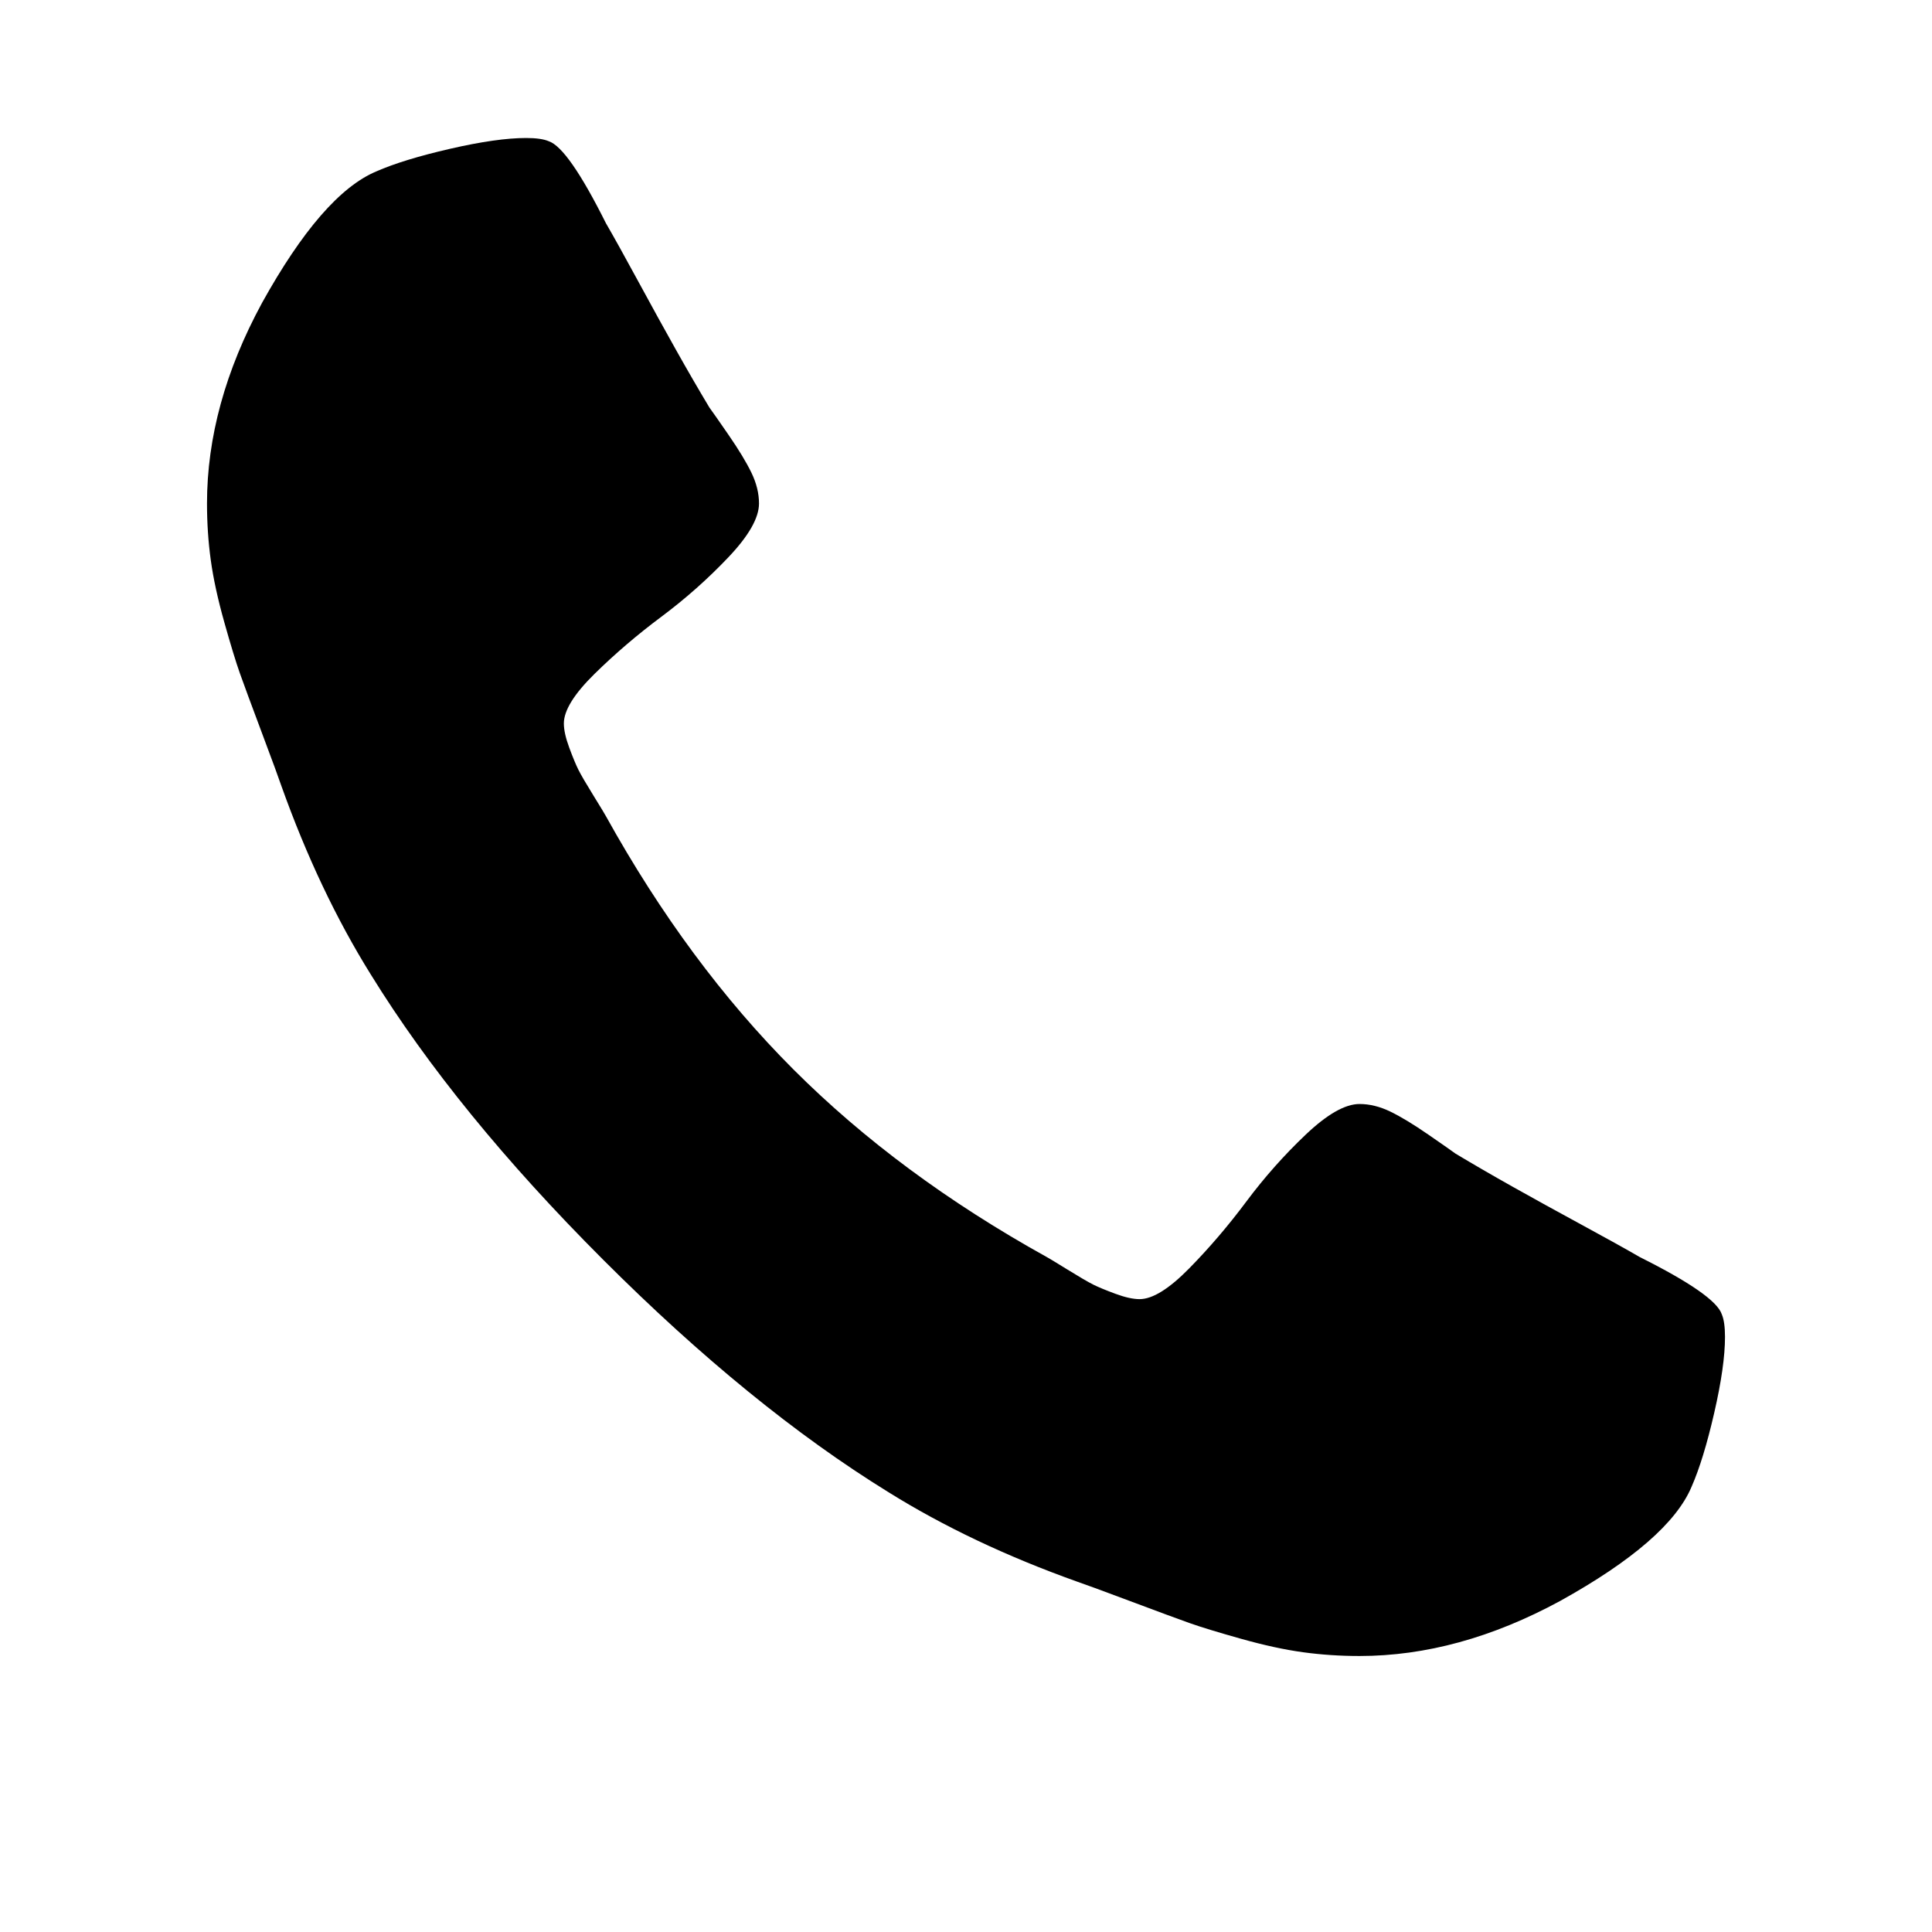
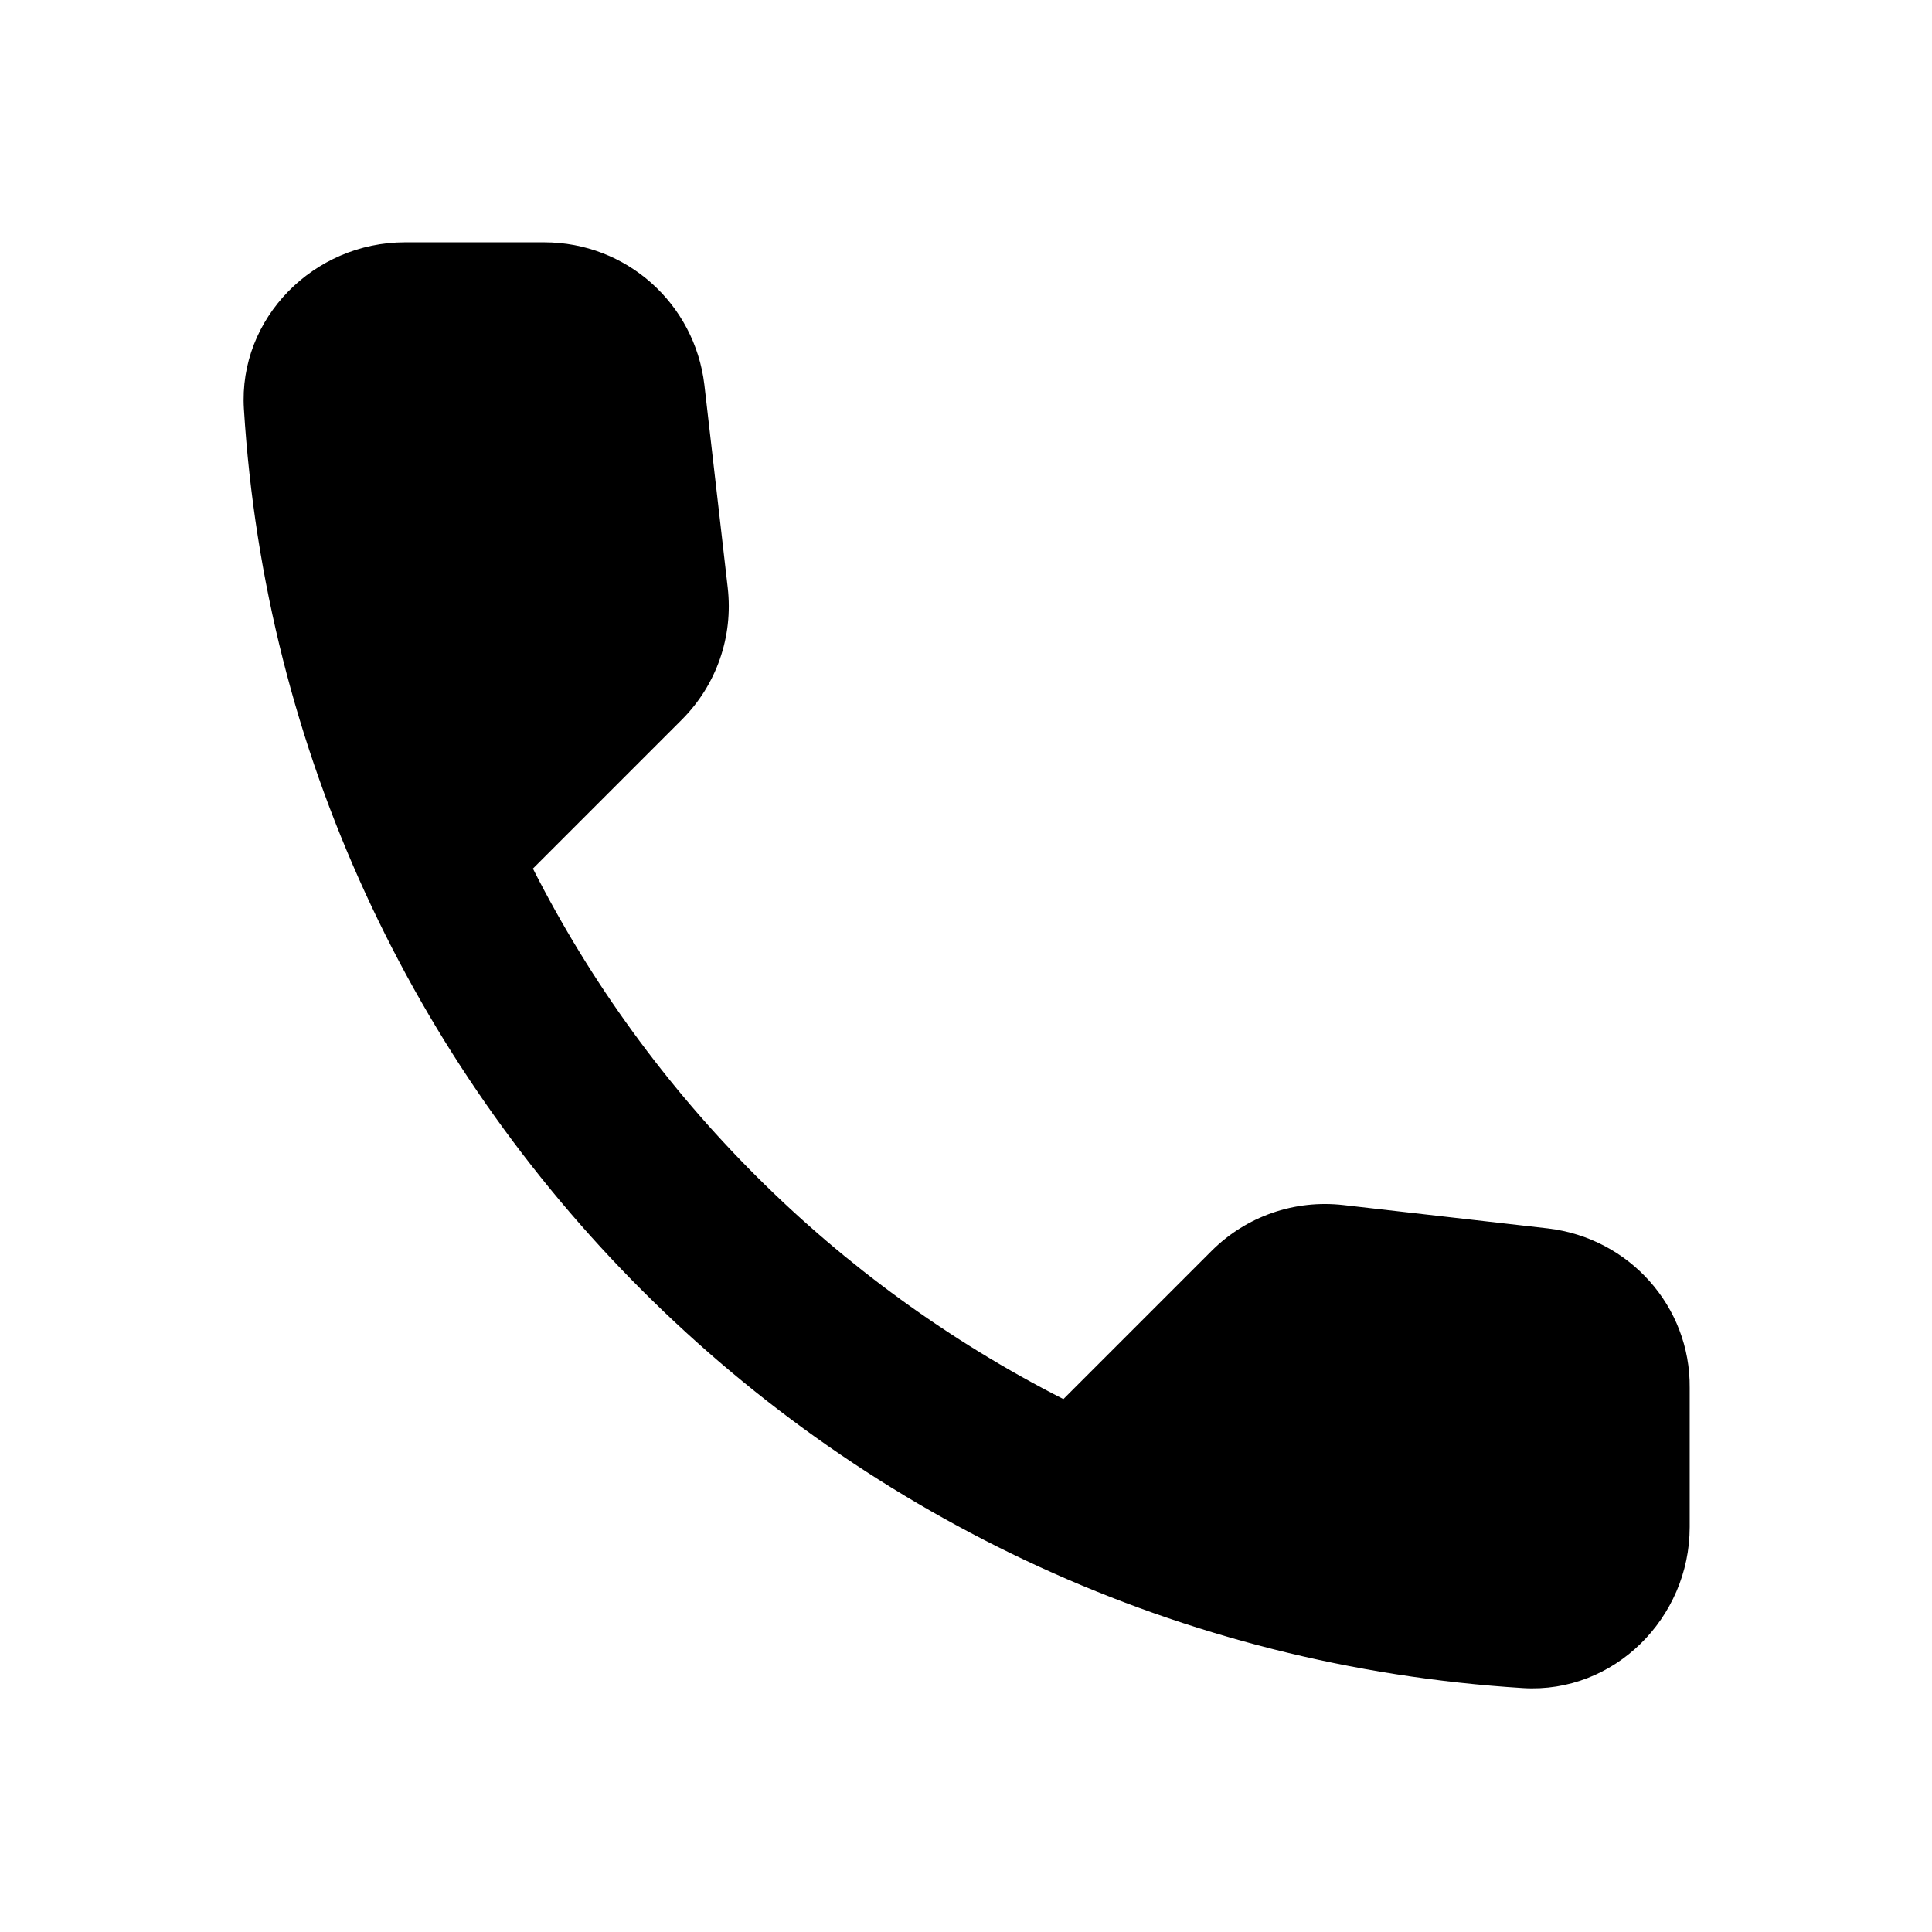
- <svg xmlns="http://www.w3.org/2000/svg" height="1792" viewBox="0 0 1792 1792" width="1792">
-   <path d="M1600 1240q0 27-10 70.5t-21 68.5q-21 50-122 106-94 51-186 51-27 0-52.5-3.5t-57.5-12.5-47.5-14.5-55.5-20.5-49-18q-98-35-175-83-128-79-264.5-215.5t-215.5-264.5q-48-77-83-175-3-9-18-49t-20.5-55.5-14.5-47.5-12.5-57.5-3.5-52.5q0-92 51-186 56-101 106-122 25-11 68.5-21t70.5-10q14 0 21 3 18 6 53 76 11 19 30 54t35 63.5 31 53.5q3 4 17.5 25t21.5 35.5 7 28.5q0 20-28.5 50t-62 55-62 53-28.5 46q0 9 5 22.5t8.5 20.5 14 24 11.5 19q76 137 174 235t235 174q2 1 19 11.5t24 14 20.5 8.5 22.5 5q18 0 46-28.5t53-62 55-62 50-28.5q14 0 28.5 7t35.5 21.5 25 17.5q25 15 53.5 31t63.5 35 54 30q70 35 76 53 3 7 3 21z" />
+ <svg xmlns="http://www.w3.org/2000/svg" width="24" height="24" viewBox="0 0 24 24">
+   <path fill="none" d="M0 0h24v24H0V0z" />
+   <path d="M19.23 15.26l-2.54-.29c-.61-.07-1.21.14-1.64.57l-1.84 1.84c-2.83-1.44-5.15-3.75-6.59-6.59l1.85-1.85c.43-.43.64-1.03.57-1.64l-.29-2.52c-.12-1.01-.97-1.77-1.99-1.77H5.03c-1.13 0-2.07.94-2 2.07.53 8.54 7.36 15.36 15.89 15.89 1.13.07 2.07-.87 2.07-2v-1.73c.01-1.01-.75-1.86-1.76-1.98z" />
</svg>
